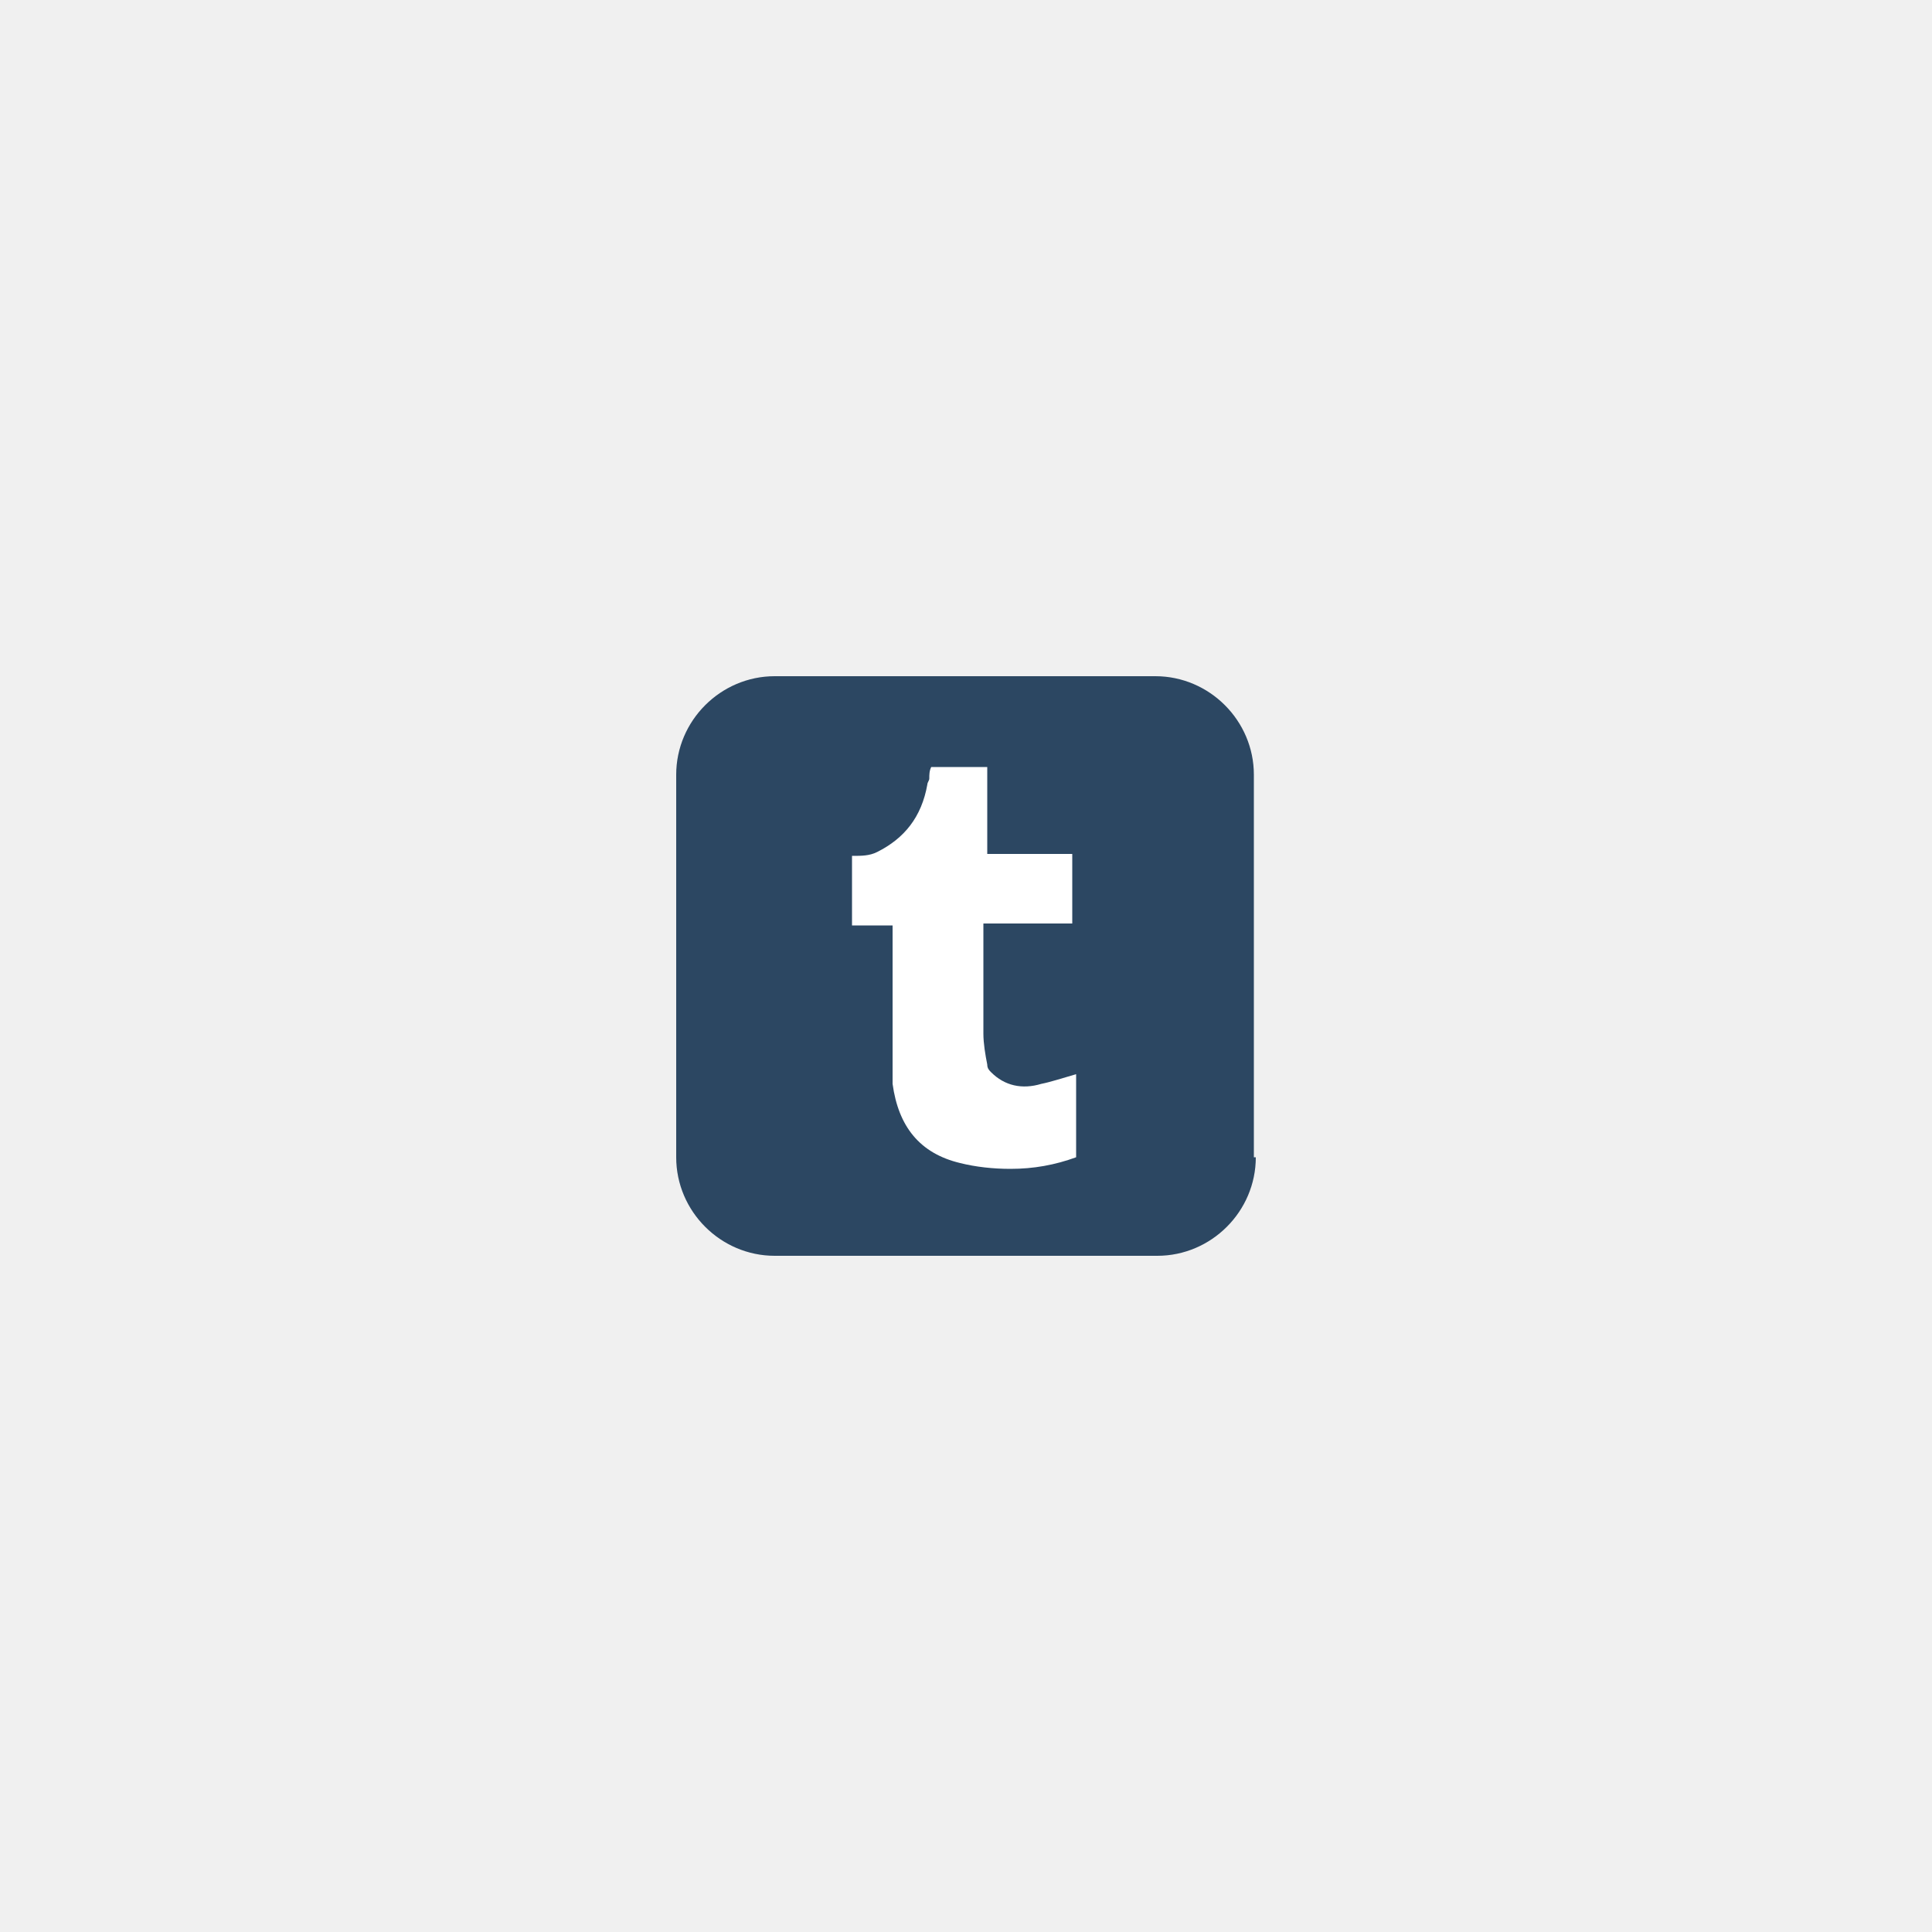
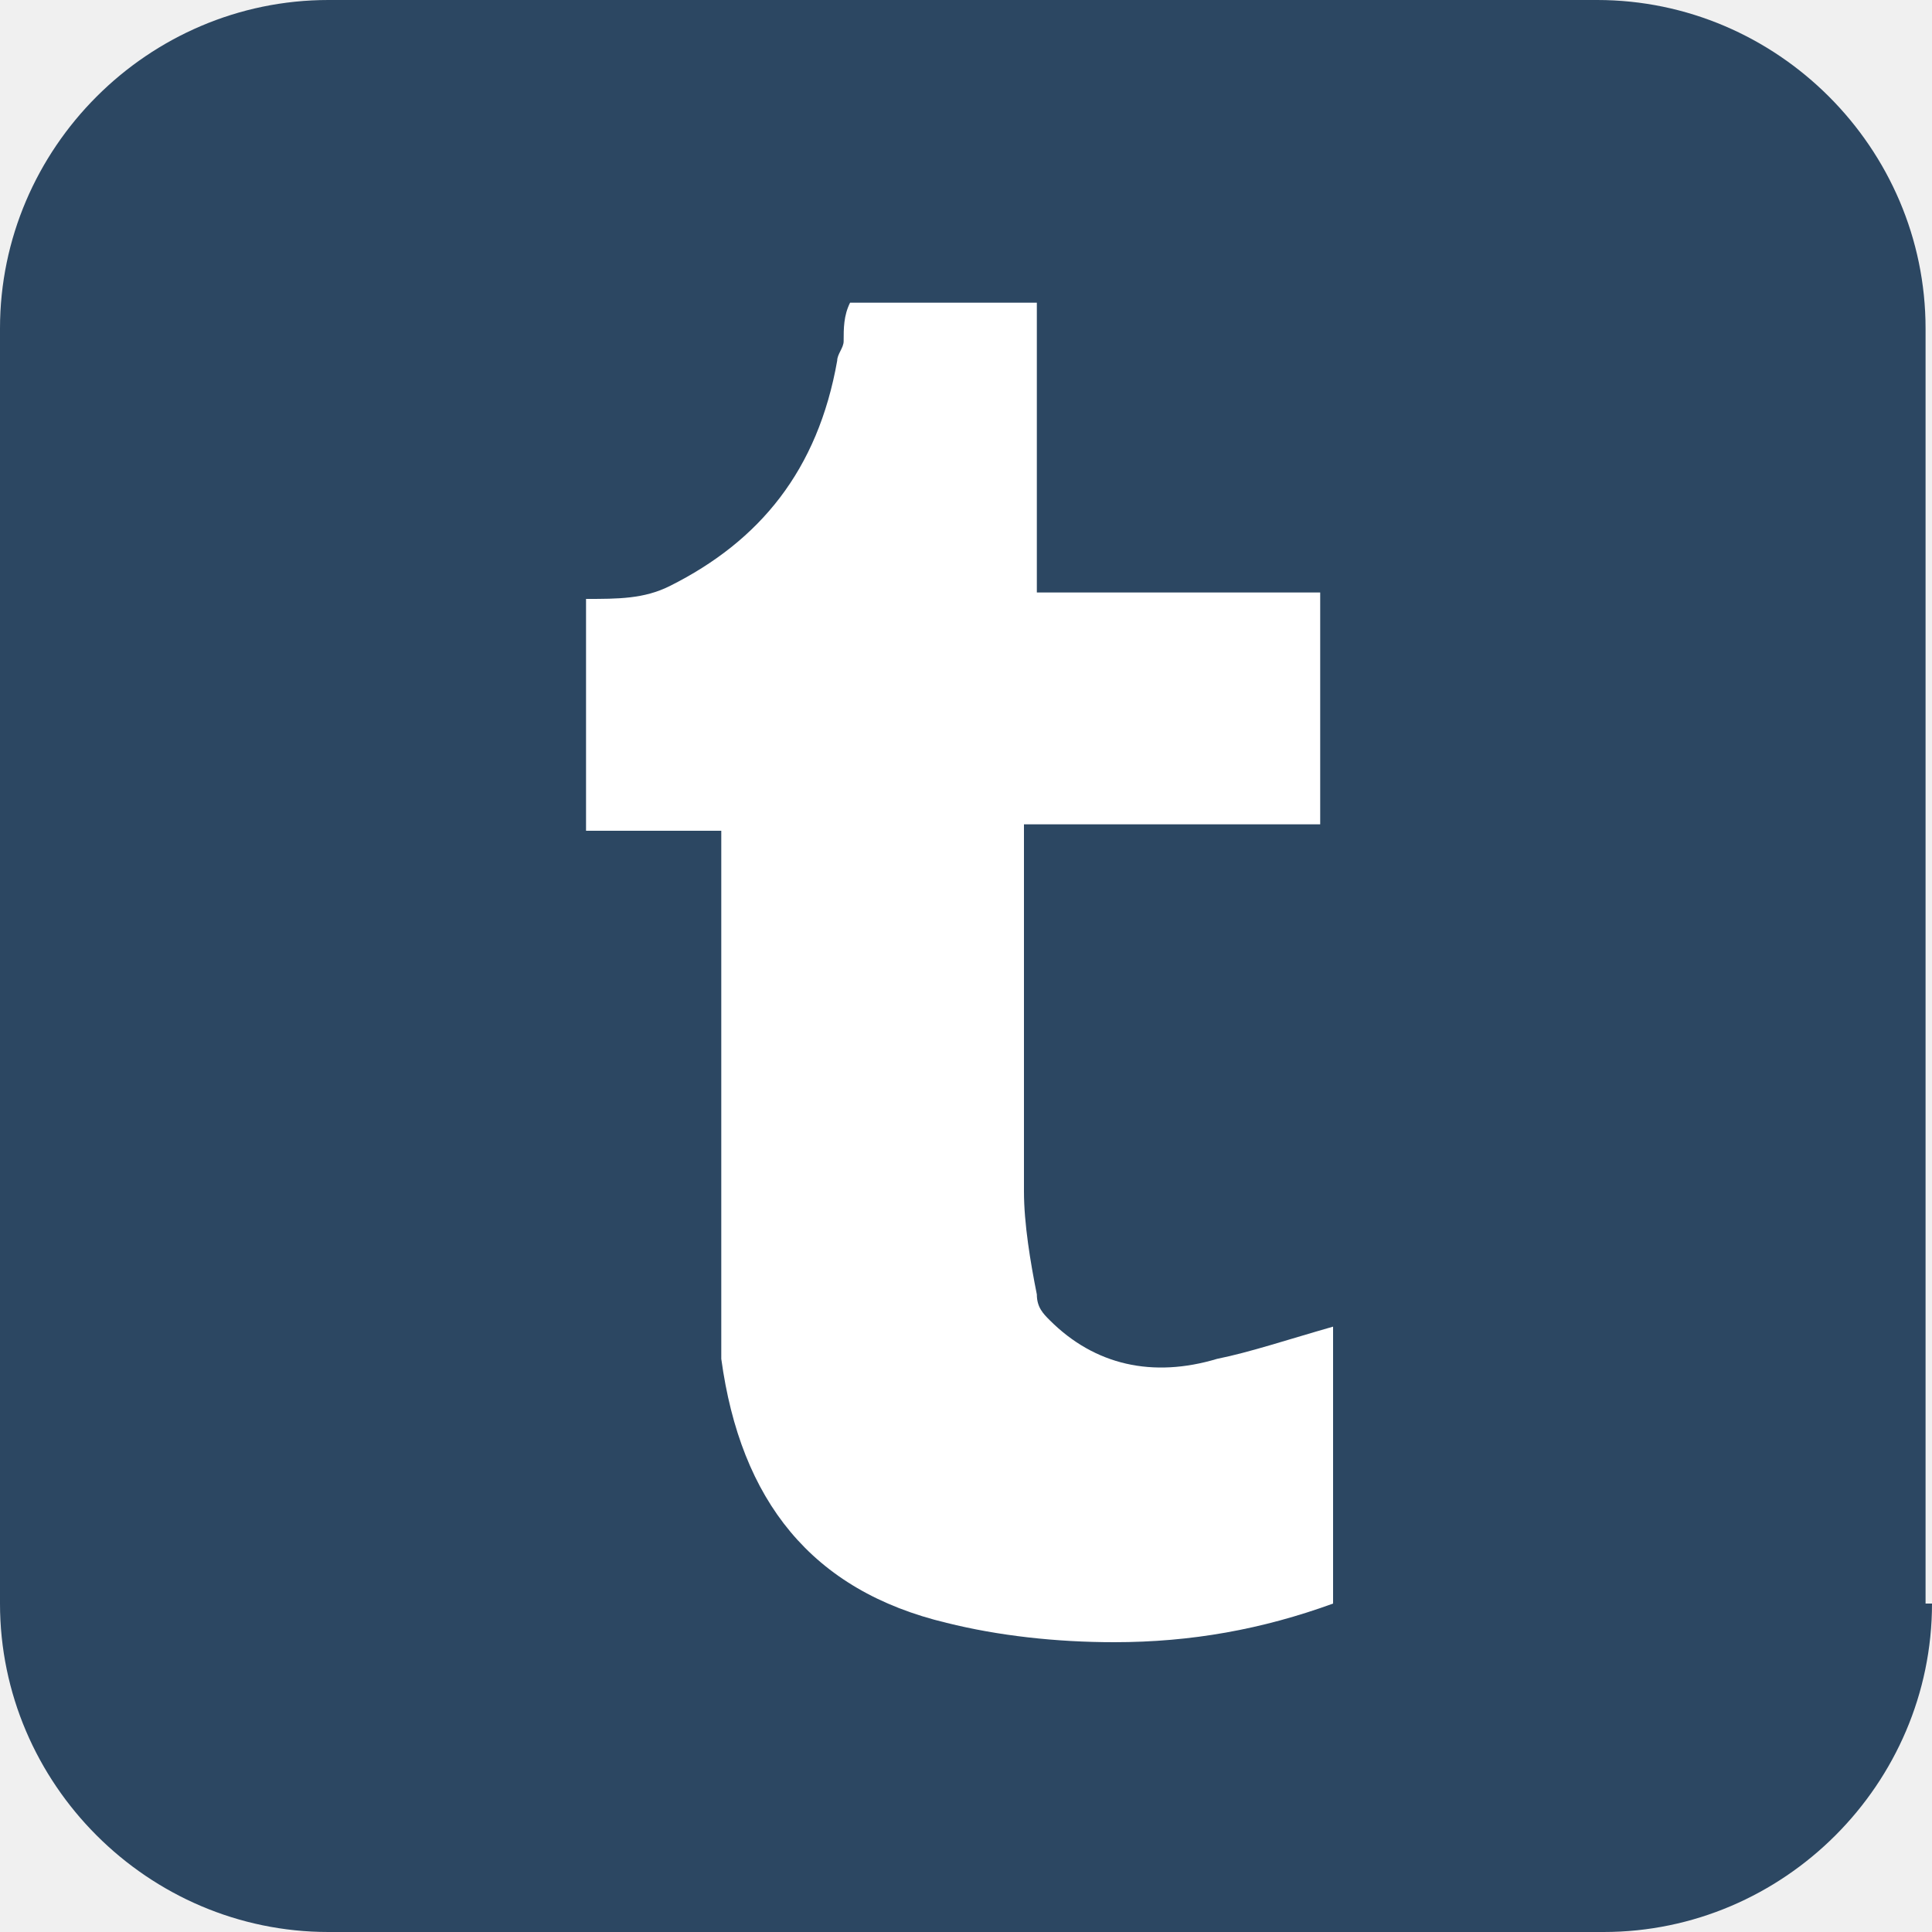
- <svg xmlns="http://www.w3.org/2000/svg" version="1.1" id="Layer_1" x="0px" y="0px" viewBox="0 0 100 100" style="enable-background:new 0 0 100 100;" xml:space="preserve">
-   <style type="text/css">
+ <svg xmlns="http://www.w3.org/2000/svg" version="1.1" id="Layer_1" x="0px" y="0px" viewBox="0 0 30 30" xml:space="preserve" width="30" height="30">
+   <defs id="defs15" />
+   <style type="text/css" id="style2">
	.st0{fill:#2C4762;}
	.st1{fill:#FFFFFF;}
</style>
-   <g>
-     <path class="st0" d="M65,59.9c0,2.8-2.3,5.1-5.1,5.1H40.1c-2.8,0-5.1-2.3-5.1-5.1V40.1c0-2.8,2.3-5.1,5.1-5.1h19.7   c2.8,0,5.1,2.3,5.1,5.1V59.9z" />
-     <g>
-       <path class="st1" d="M51.1,44.2v-4.5h-2.9c-0.1,0.2-0.1,0.4-0.1,0.6c0,0.1-0.1,0.2-0.1,0.3c-0.3,1.7-1.2,2.8-2.6,3.5    c-0.4,0.2-0.8,0.2-1.3,0.2v3.6h2.1c0,5.1,0,7.7,0,7.9v0.3c0.3,2.2,1.4,3.6,3.5,4.1c0.8,0.2,1.7,0.3,2.6,0.3c1.2,0,2.3-0.2,3.4-0.6    v-4.3c-0.7,0.2-1.3,0.4-1.8,0.5c-1,0.3-1.9,0.1-2.6-0.6c-0.1-0.1-0.2-0.2-0.2-0.4c-0.1-0.5-0.2-1.1-0.2-1.6v-5.7h4.6v-3.6H51.1z     M51.1,44.2" />
+   <g id="g10" transform="translate(-35,-35)">
+     <path class="st0" d="M 65,59.9 C 65,62.7 62.7,65 59.9,65 H 40.1 C 37.3,65 35,62.7 35,59.9 V 40.1 C 35,37.3 37.3,35 40.1,35 h 19.7 c 2.8,0 5.1,2.3 5.1,5.1 v 19.8 z" id="path4" style="fill:#2c4762" />
+     <g id="g8">
+       <path class="st1" d="m 51.1,44.2 v -4.5 h -2.9 c -0.1,0.2 -0.1,0.4 -0.1,0.6 0,0.1 -0.1,0.2 -0.1,0.3 -0.3,1.7 -1.2,2.8 -2.6,3.5 -0.4,0.2 -0.8,0.2 -1.3,0.2 v 3.6 h 2.1 c 0,5.1 0,7.7 0,7.9 v 0.3 c 0.3,2.2 1.4,3.6 3.5,4.1 0.8,0.2 1.7,0.3 2.6,0.3 1.2,0 2.3,-0.2 3.4,-0.6 V 55.6 C 55,55.8 54.4,56 53.9,56.1 52.9,56.4 52,56.2 51.3,55.5 51.2,55.4 51.1,55.3 51.1,55.1 51,54.6 50.9,54 50.9,53.5 v -5.7 h 4.6 v -3.6 z m 0,0" id="path6" style="fill:#ffffff" />
    </g>
  </g>
</svg>
